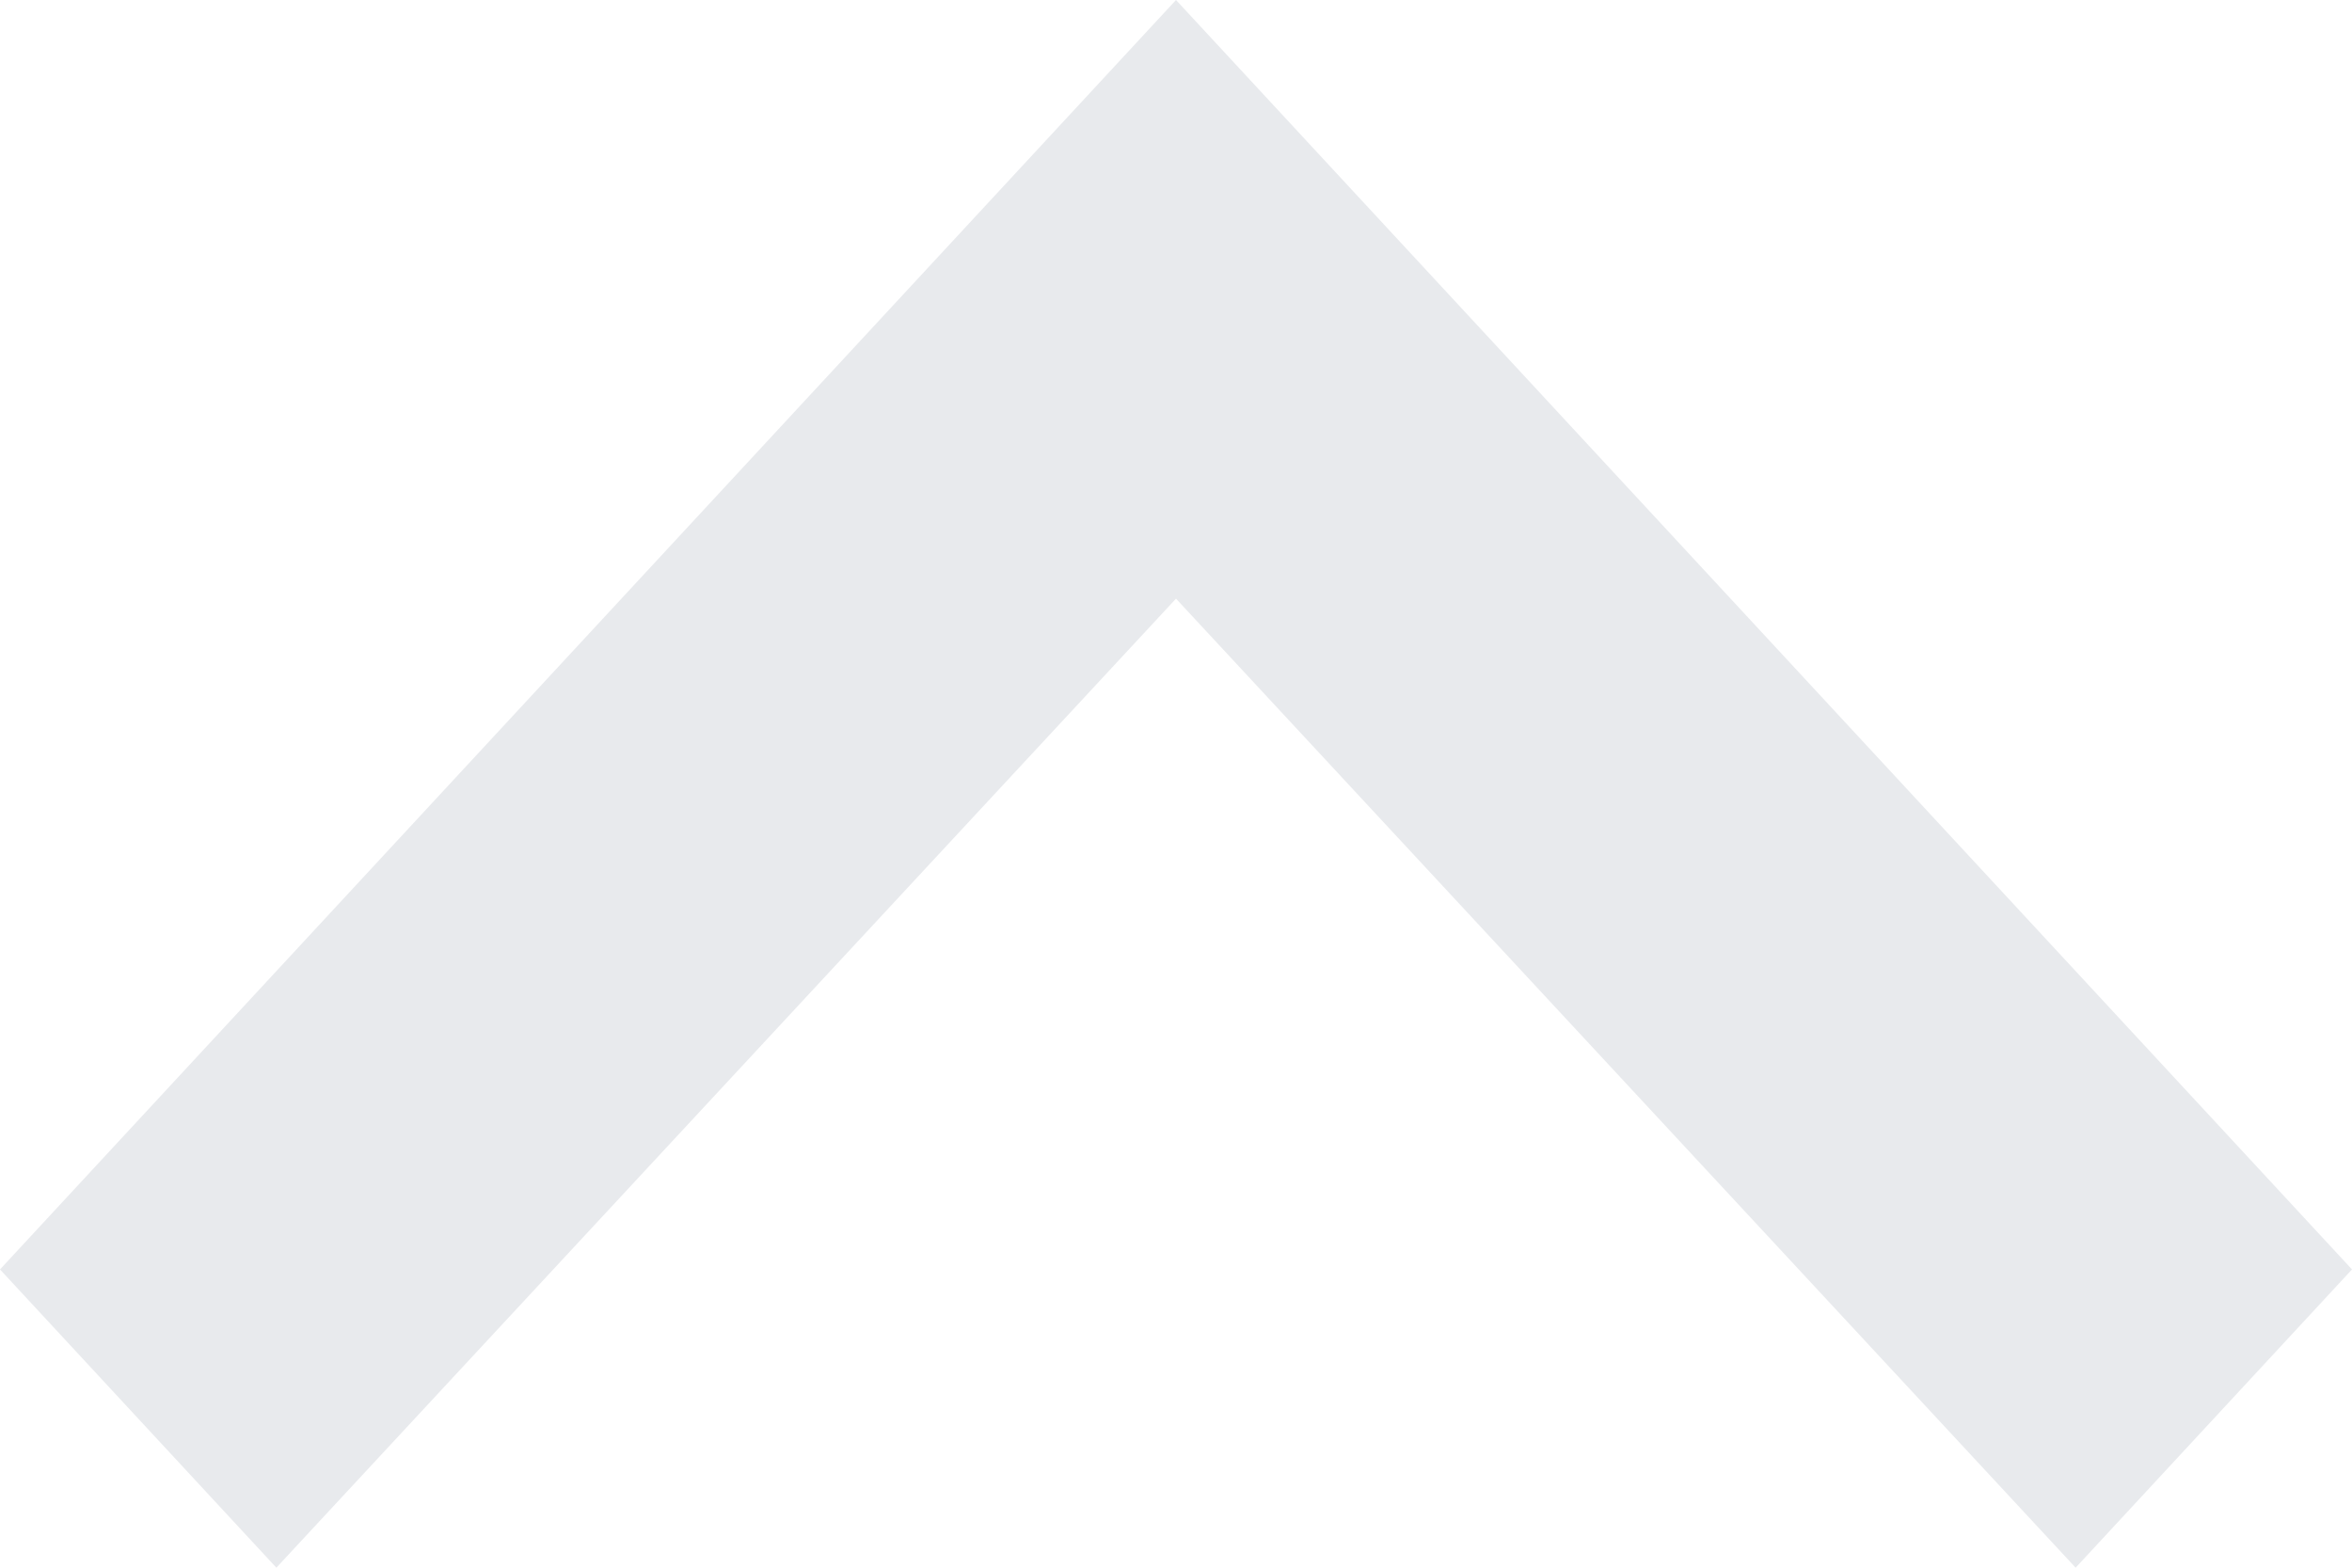
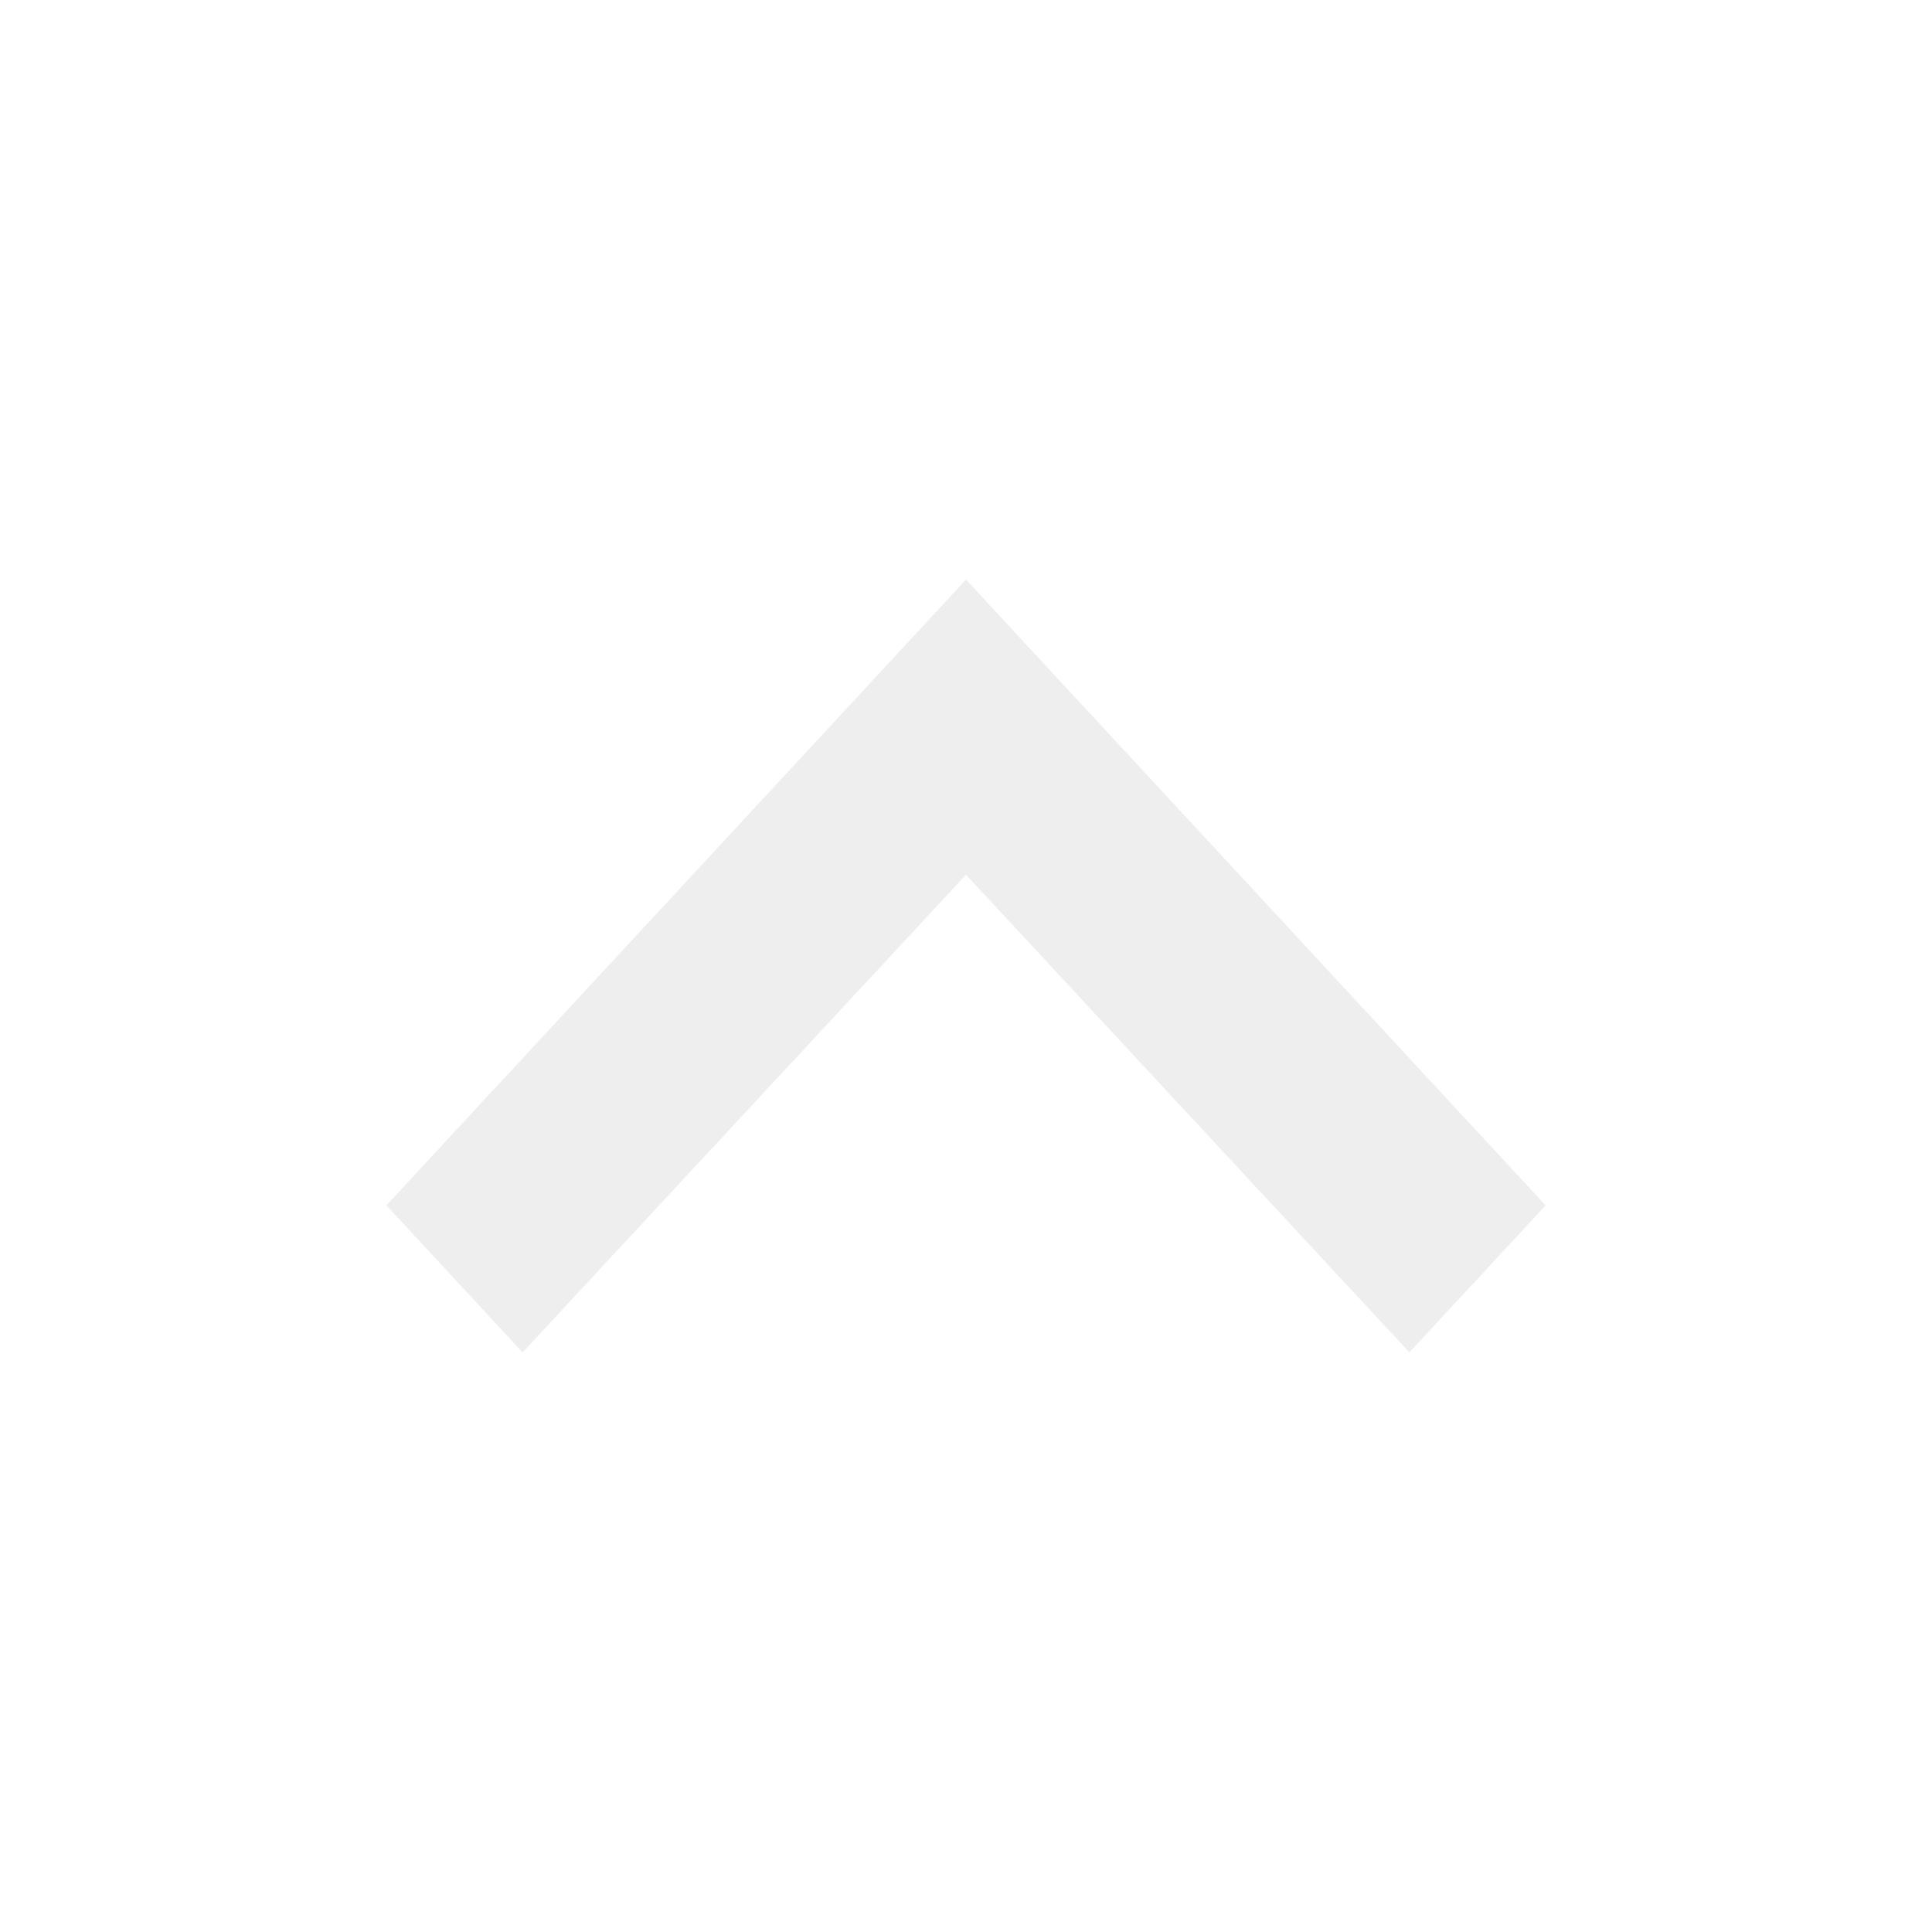
- <svg xmlns="http://www.w3.org/2000/svg" width="12" height="8" viewBox="0 0 12 8" fill="none">
-   <path fill-rule="evenodd" clip-rule="evenodd" d="M1.41 8L6 3.055L10.59 8L12 6.478L6 0L0 6.478L1.41 8Z" fill="#E8EAED" />
+ <svg xmlns="http://www.w3.org/2000/svg" width="20" height="20" viewBox="0 0 20 20" fill="none">
+   <path fill-rule="evenodd" clip-rule="evenodd" d="M5.41 14L10 9.055L14.59 14L16 12.478L10 6L4 12.478L5.41 14Z" fill="#EEEEEE" />
</svg>
